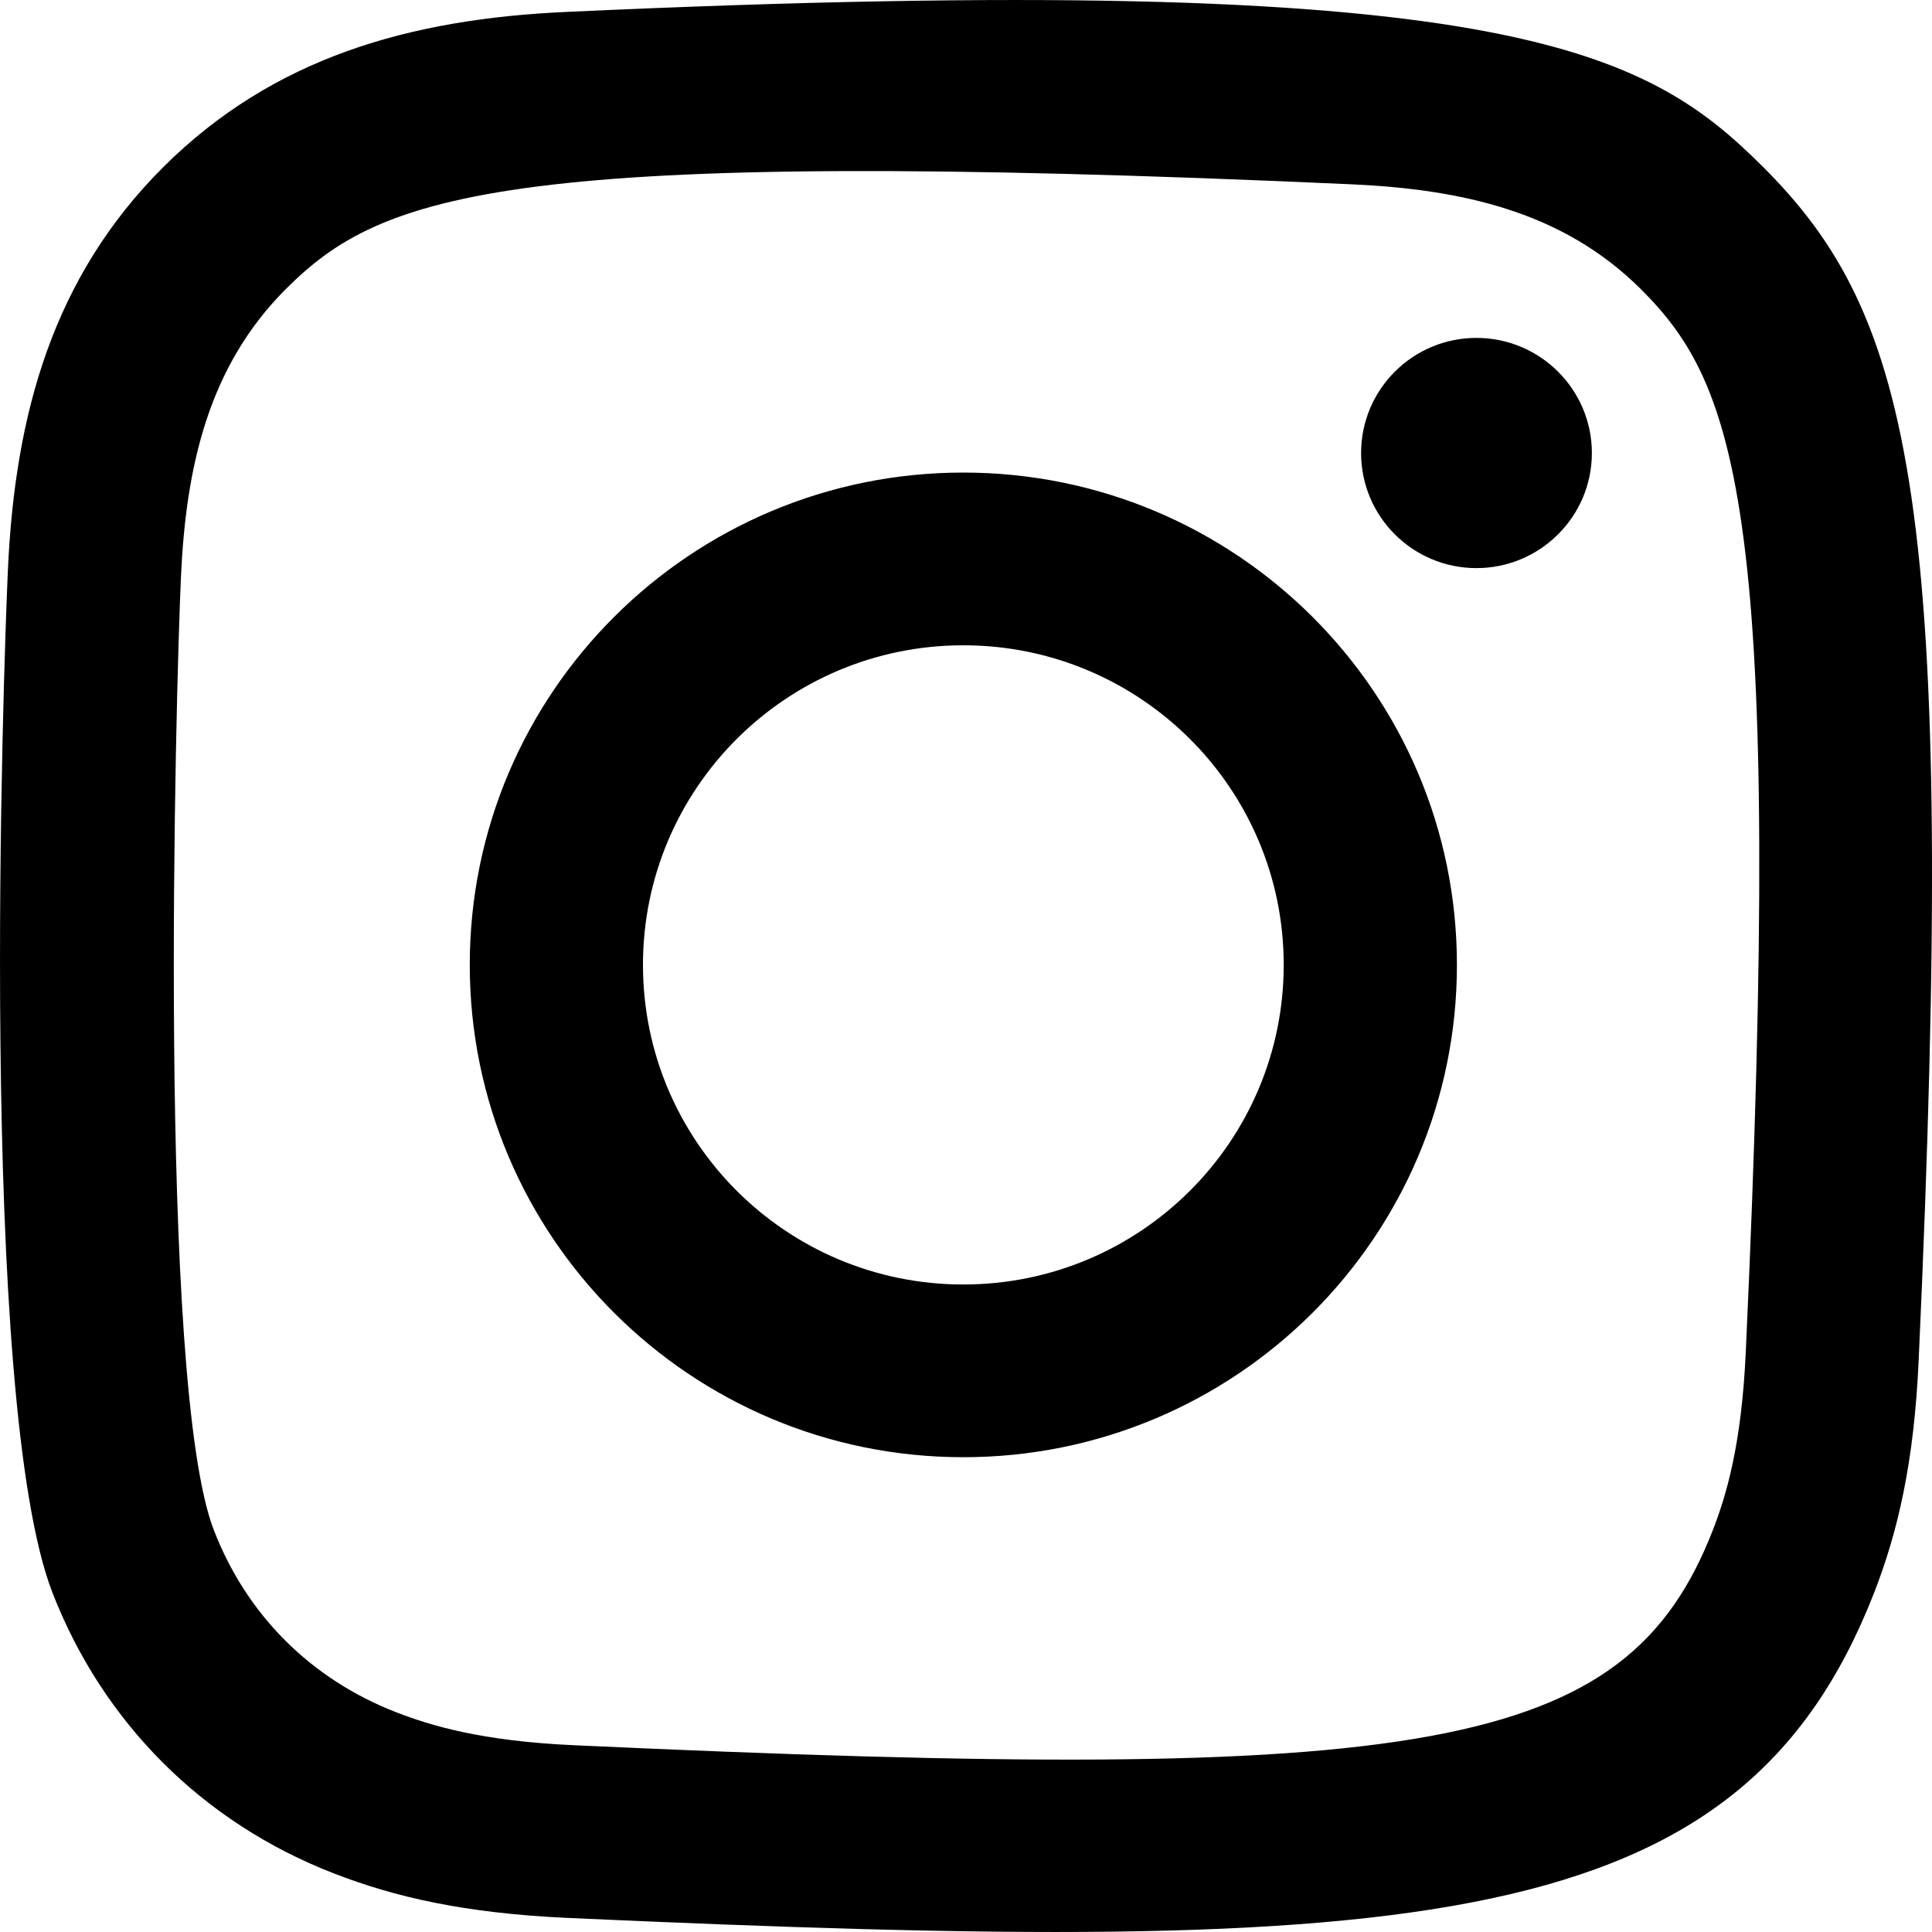
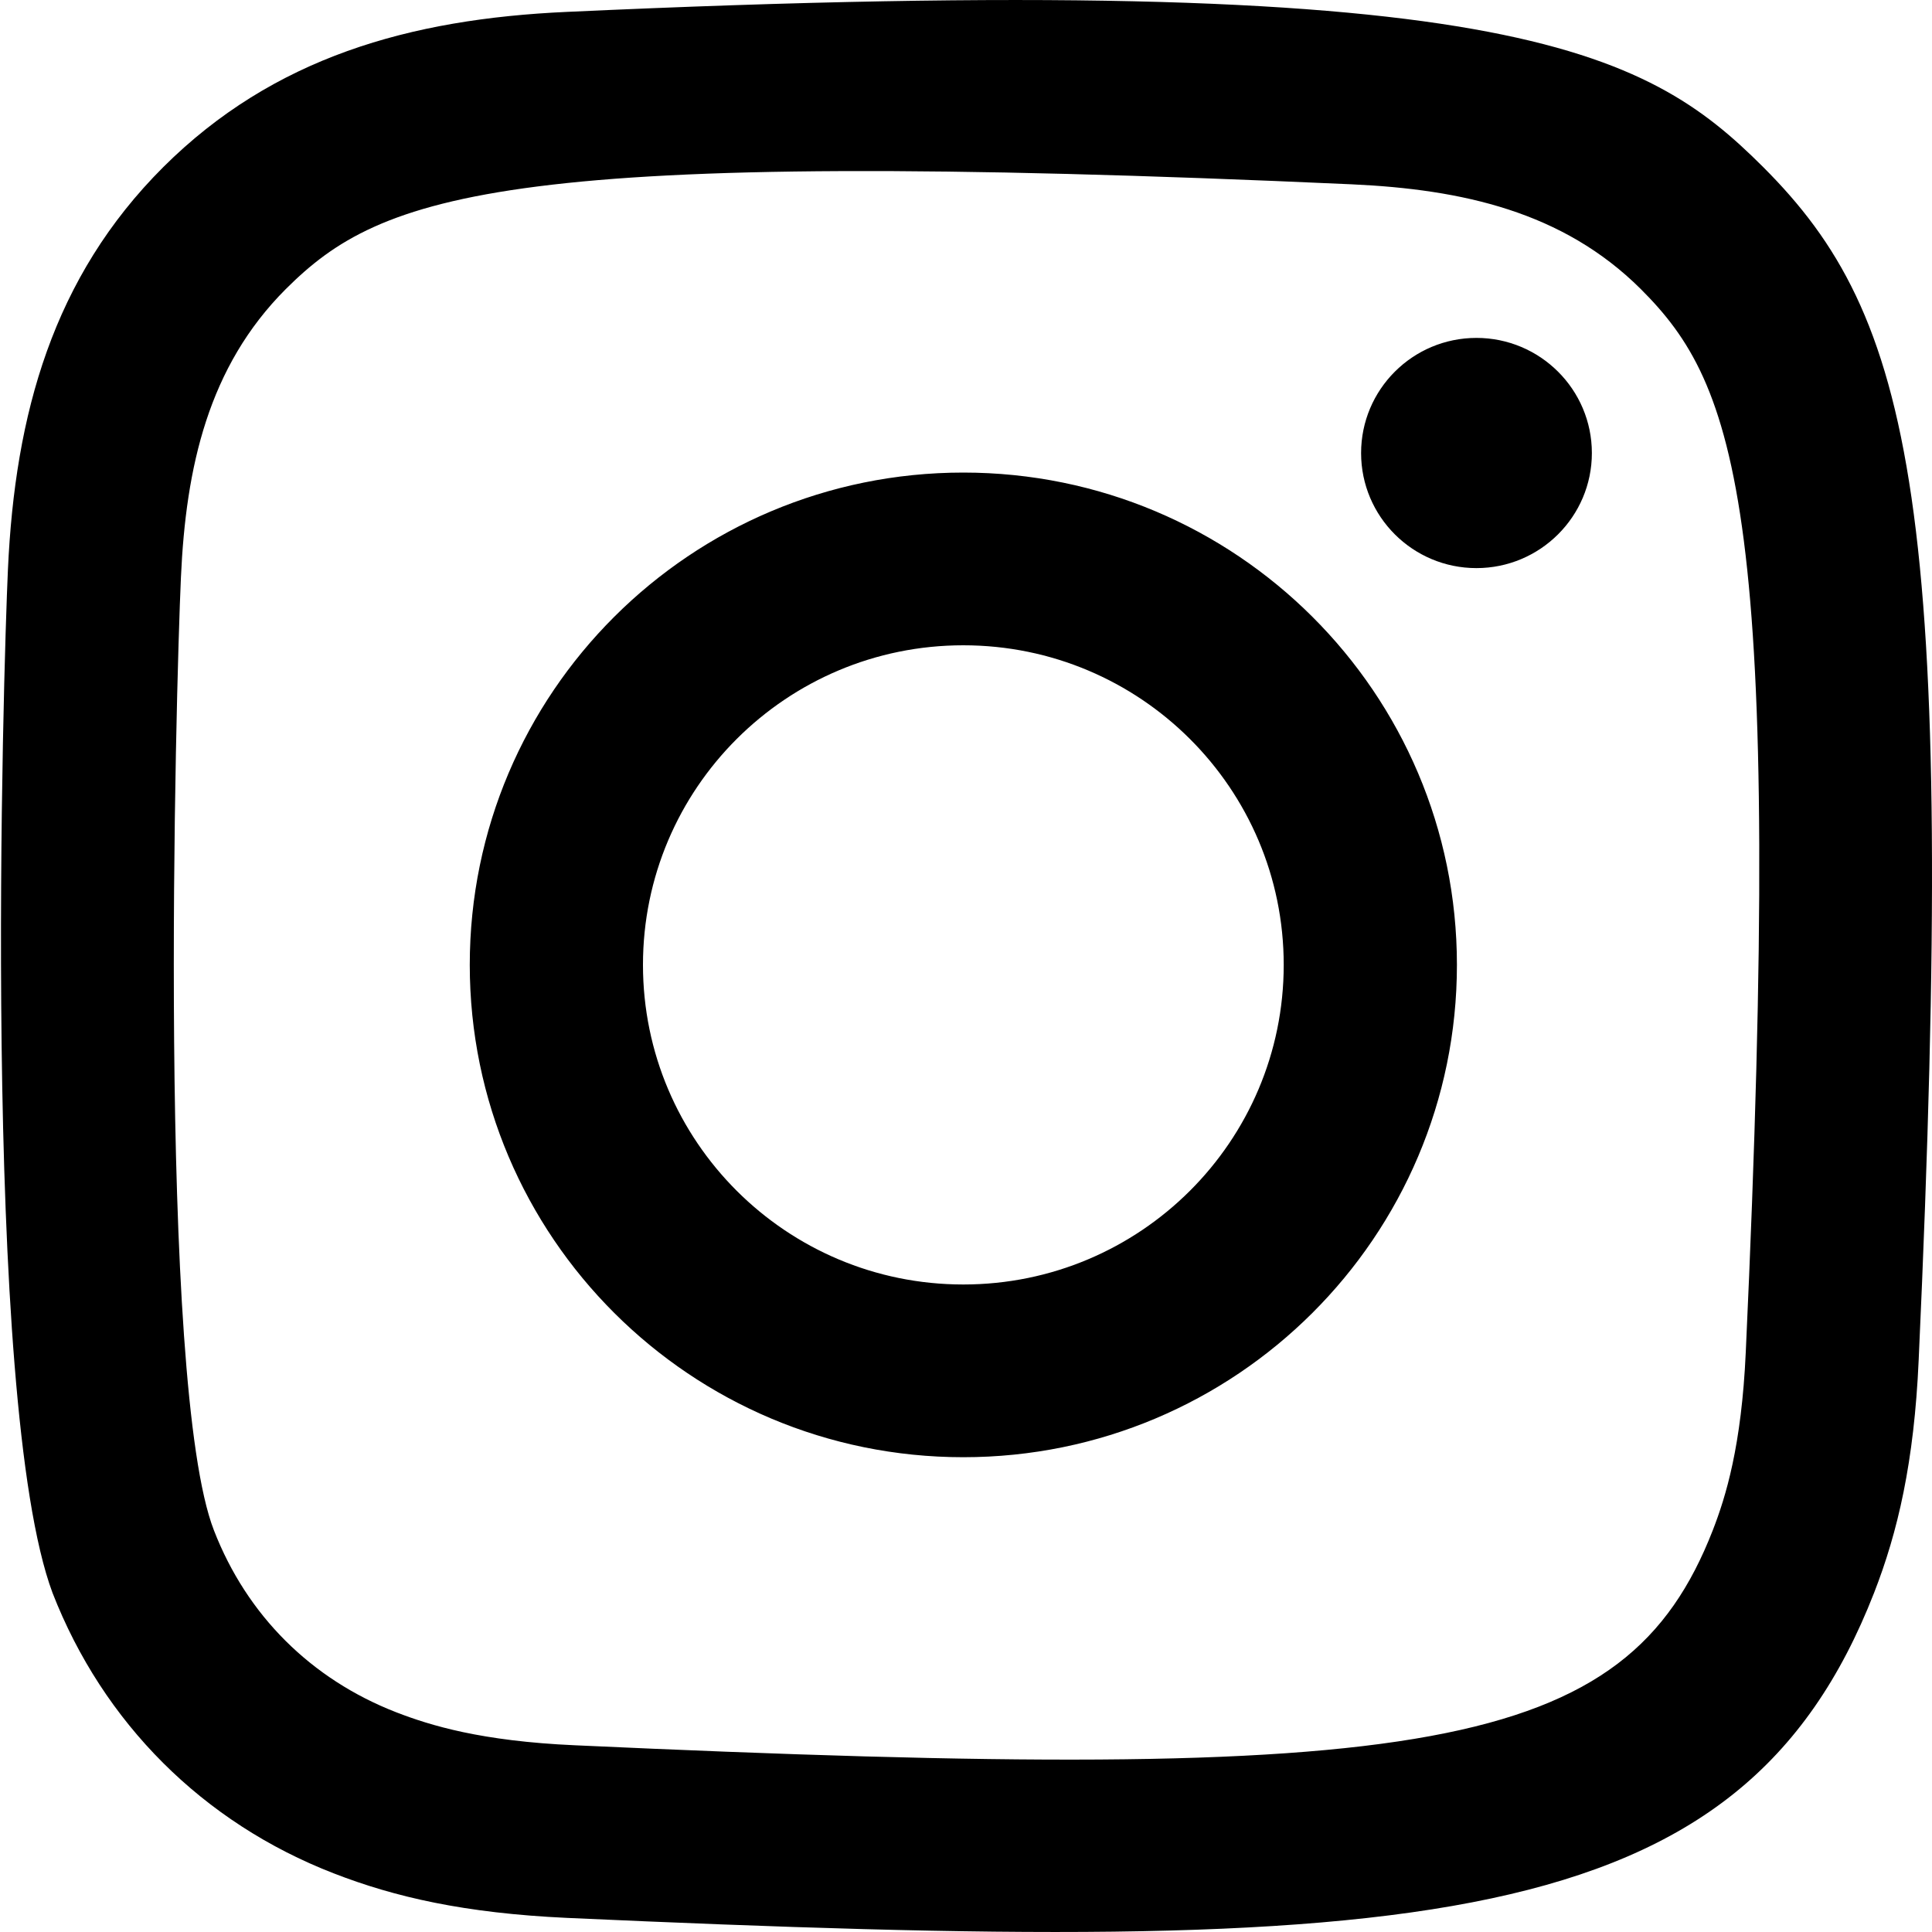
<svg xmlns="http://www.w3.org/2000/svg" width="800px" height="800px" viewBox="0 0 20 20" version="1.1">
  <defs>

</defs>
  <g id="Page-1" stroke="none" stroke-width="1" fill="none" fill-rule="evenodd">
    <g id="Dribbble-Light-Preview" transform="translate(-340, -7439)" fill="#000000">
      <g id="icons" transform="translate(56, 160)">
-         <path d="M289.87,7279.123 C288.242,7279.196 286.831,7279.594 285.691,7280.729 C284.548,7281.869 284.155,7283.286 284.082,7284.897 C284.036,7285.902 283.768,7293.498 284.544,7295.49 C285.068,7296.834 286.098,7297.867 287.455,7298.393 C288.088,7298.639 288.81,7298.805 289.87,7298.854 C298.73,7299.255 302.015,7299.037 303.4,7295.49 C303.646,7294.859 303.815,7294.137 303.862,7293.08 C304.267,7284.197 303.796,7282.271 302.252,7280.729 C301.027,7279.507 299.586,7278.675 289.87,7279.123 M289.951,7297.067 C288.981,7297.024 288.455,7296.862 288.103,7296.726 C287.22,7296.383 286.556,7295.722 286.215,7294.843 C285.624,7293.329 285.82,7286.14 285.873,7284.977 C285.924,7283.837 286.155,7282.796 286.959,7281.992 C287.954,7281 289.24,7280.513 297.993,7280.908 C299.135,7280.96 300.179,7281.19 300.985,7281.992 C301.98,7282.985 302.474,7284.28 302.072,7293 C302.028,7293.968 301.866,7294.493 301.73,7294.843 C300.829,7297.151 298.757,7297.471 289.951,7297.067 M298.09,7283.69 C298.09,7284.347 298.624,7284.881 299.284,7284.881 C299.943,7284.881 300.479,7284.347 300.479,7283.69 C300.479,7283.032 299.943,7282.498 299.284,7282.498 C298.624,7282.498 298.09,7283.032 298.09,7283.69 M288.863,7288.988 C288.863,7291.803 291.15,7294.085 293.972,7294.085 C296.794,7294.085 299.082,7291.803 299.082,7288.988 C299.082,7286.173 296.794,7283.892 293.972,7283.892 C291.15,7283.892 288.863,7286.173 288.863,7288.988 M290.656,7288.988 C290.656,7287.162 292.14,7285.68 293.972,7285.68 C295.804,7285.68 297.289,7287.162 297.289,7288.988 C297.289,7290.815 295.804,7292.297 293.972,7292.297 C292.14,7292.297 290.656,7290.815 290.656,7288.988" id="instagram-[#167]">
+         <path d="M289.87,7279.123 C288.242,7279.196 286.831,7279.594 285.691,7280.729 C284.548,7281.869 284.155,7283.286 284.082,7284.897 C284.036,7285.902 283.8,7293.498 284.544,7295.49 C285.068,7296.834 286.098,7297.867 287.455,7298.393 C288.088,7298.639 288.81,7298.805 289.87,7298.854 C298.73,7299.255 302.015,7299.037 303.4,7295.49 C303.646,7294.859 303.815,7294.137 303.862,7293.08 C304.267,7284.197 303.796,7282.271 302.252,7280.729 C301.027,7279.507 299.586,7278.675 289.87,7279.123 M289.951,7297.067 C288.981,7297.024 288.455,7296.862 288.103,7296.726 C287.22,7296.383 286.556,7295.722 286.215,7294.843 C285.624,7293.329 285.82,7286.14 285.873,7284.977 C285.924,7283.837 286.155,7282.796 286.959,7281.992 C287.954,7281 289.24,7280.513 297.993,7280.908 C299.135,7280.96 300.179,7281.19 300.985,7281.992 C301.98,7282.985 302.474,7284.28 302.072,7293 C302.028,7293.968 301.866,7294.493 301.73,7294.843 C300.829,7297.151 298.757,7297.471 289.951,7297.067 M298.09,7283.69 C298.09,7284.347 298.624,7284.881 299.284,7284.881 C299.943,7284.881 300.479,7284.347 300.479,7283.69 C300.479,7283.032 299.943,7282.498 299.284,7282.498 C298.624,7282.498 298.09,7283.032 298.09,7283.69 M288.863,7288.988 C288.863,7291.803 291.15,7294.085 293.972,7294.085 C296.794,7294.085 299.082,7291.803 299.082,7288.988 C299.082,7286.173 296.794,7283.892 293.972,7283.892 C291.15,7283.892 288.863,7286.173 288.863,7288.988 M290.656,7288.988 C290.656,7287.162 292.14,7285.68 293.972,7285.68 C295.804,7285.68 297.289,7287.162 297.289,7288.988 C297.289,7290.815 295.804,7292.297 293.972,7292.297 C292.14,7292.297 290.656,7290.815 290.656,7288.988" id="instagram-[#167]">

</path>
      </g>
    </g>
  </g>
</svg>
